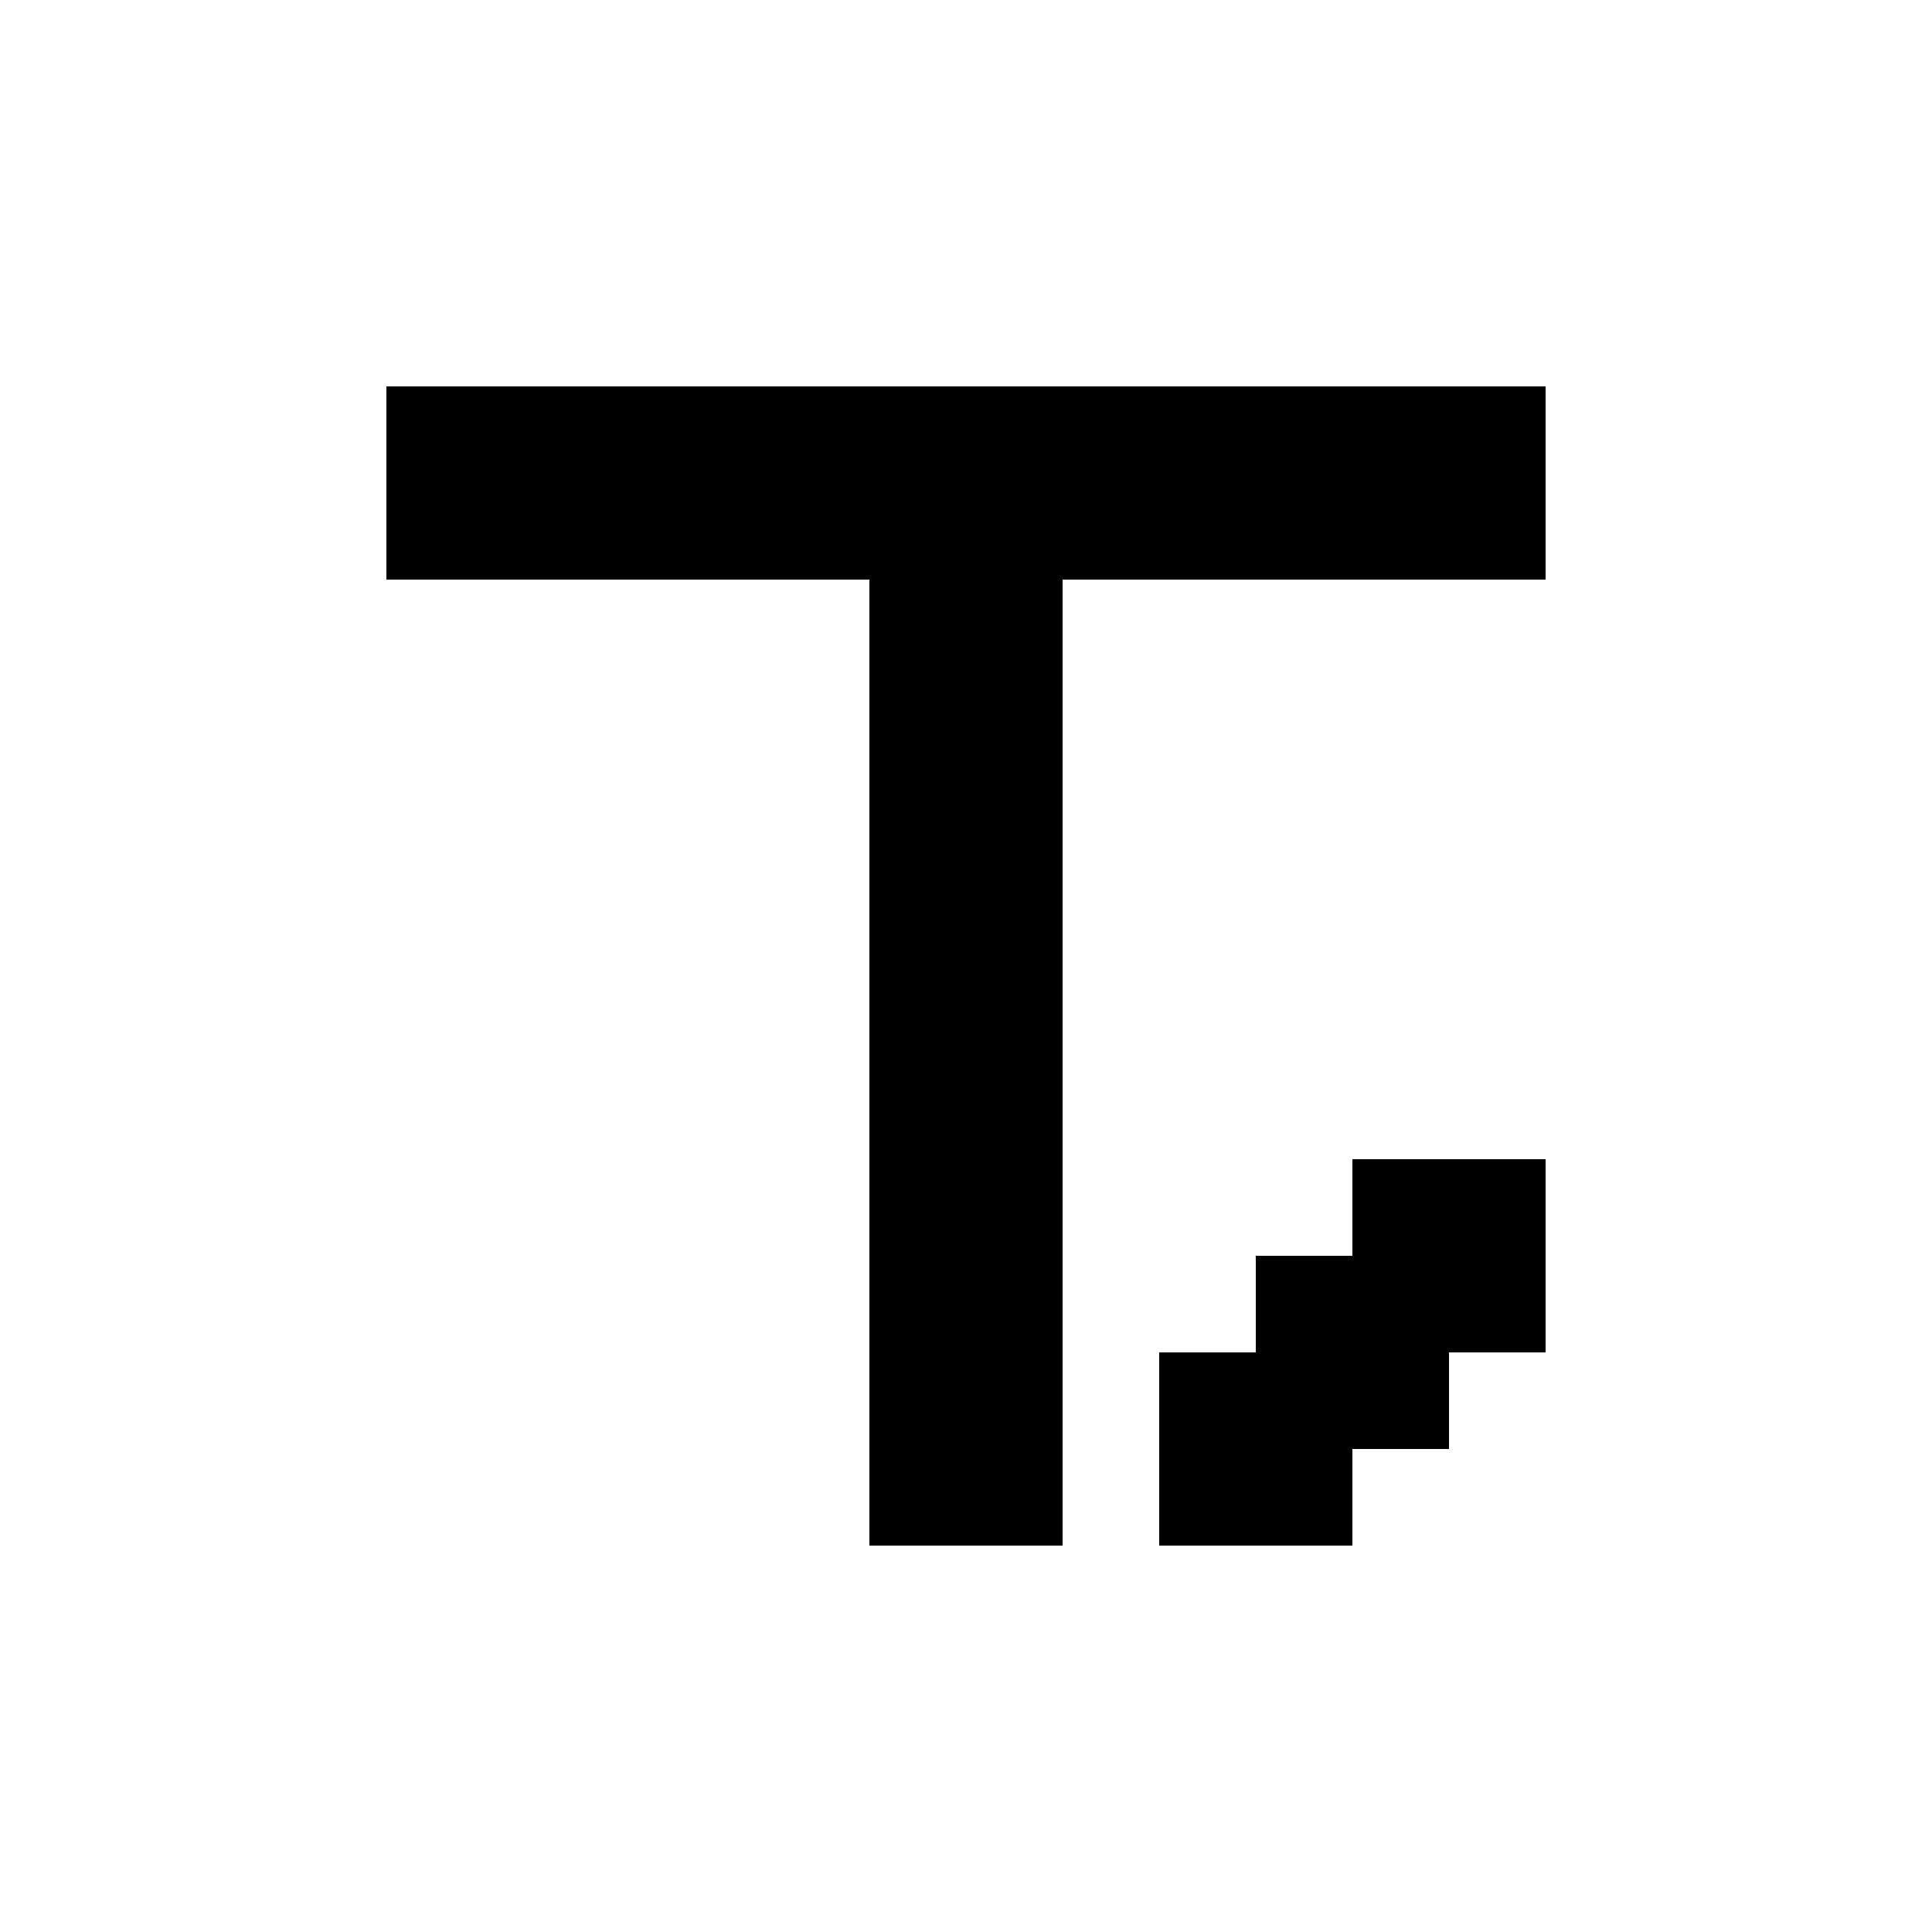
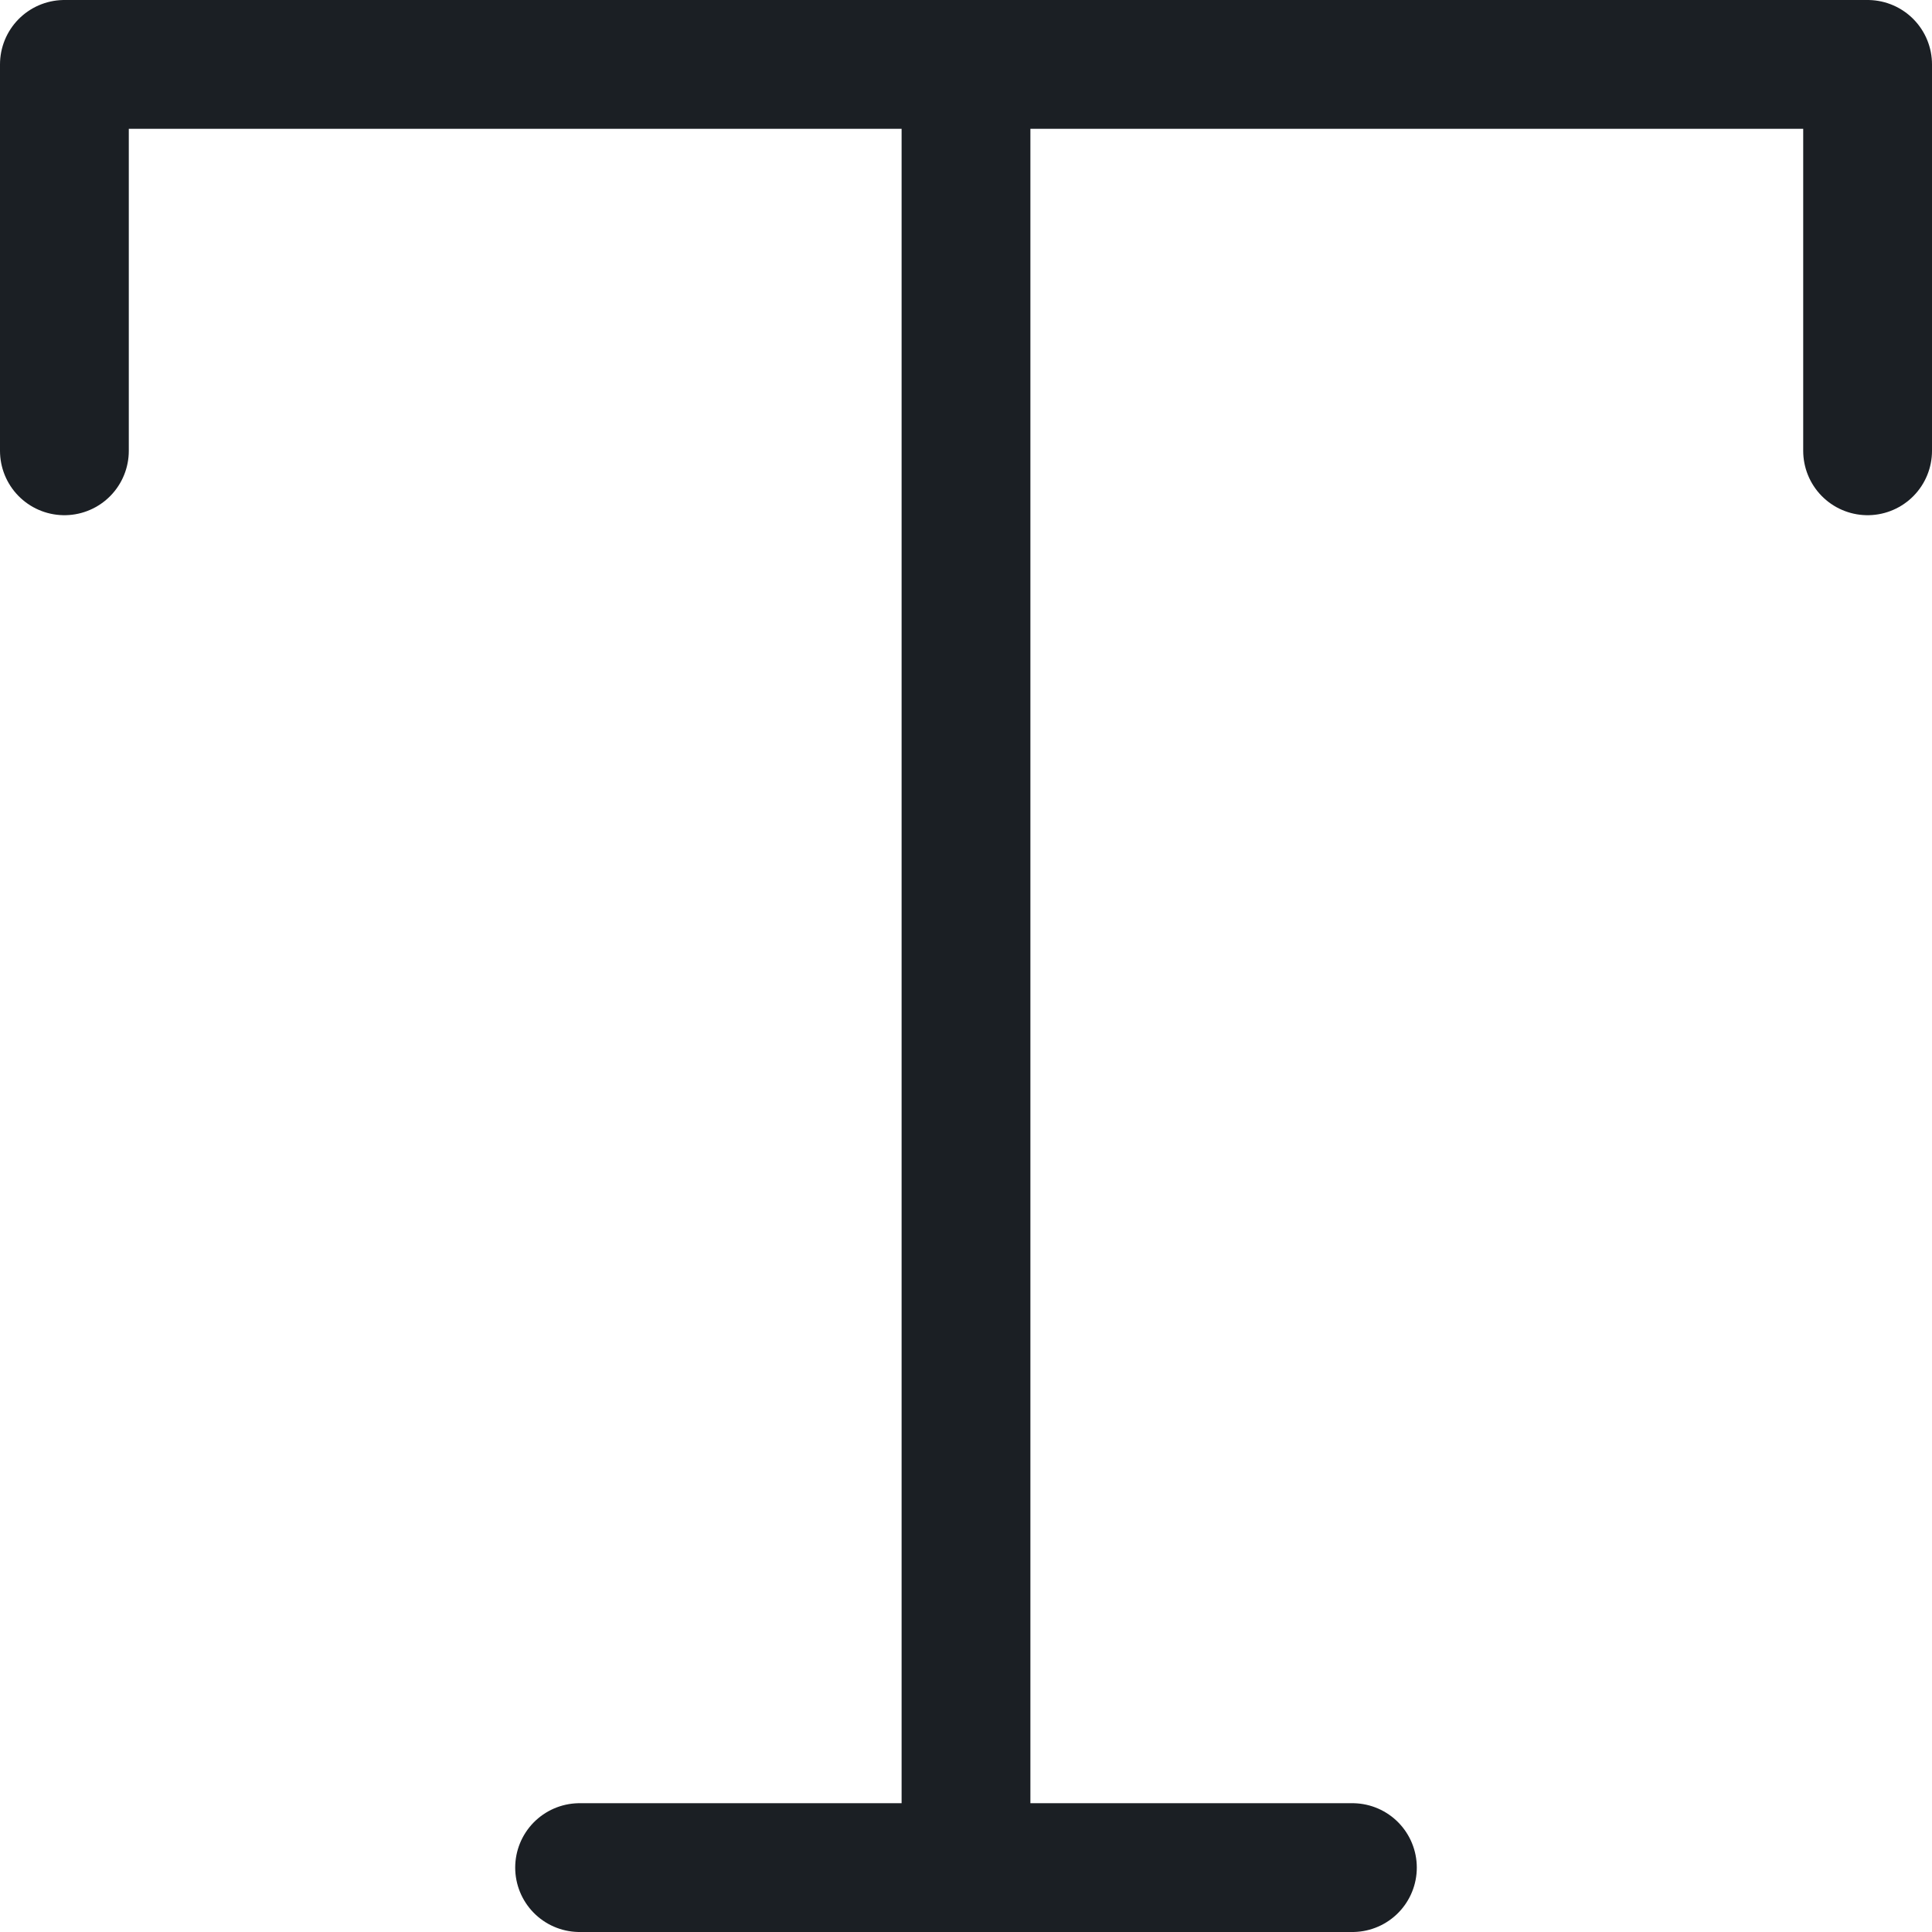
- <svg xmlns="http://www.w3.org/2000/svg" width="20" height="20" viewBox="0 0 20 20" fill="currentColor">
-   <path d="M4 4H16V6H11V16H9V6H4V4Z" />
-   <path d="M14 12H16V14H14V12Z" />
-   <path d="M13 13H15V15H13V13Z" />
-   <path d="M12 14H14V16H12V14Z" />
+ <svg xmlns="http://www.w3.org/2000/svg" width="15" height="15" viewBox="0 0 15 15" fill="none">
+   <path d="M0.5 3.5V0.5H7.5M7.5 0.5H14.5V3.5M7.5 0.5V14.5M7.5 14.5H4.5M7.5 14.5H10.5" stroke="#1B1F24" stroke-linecap="round" stroke-linejoin="round" />
</svg>
